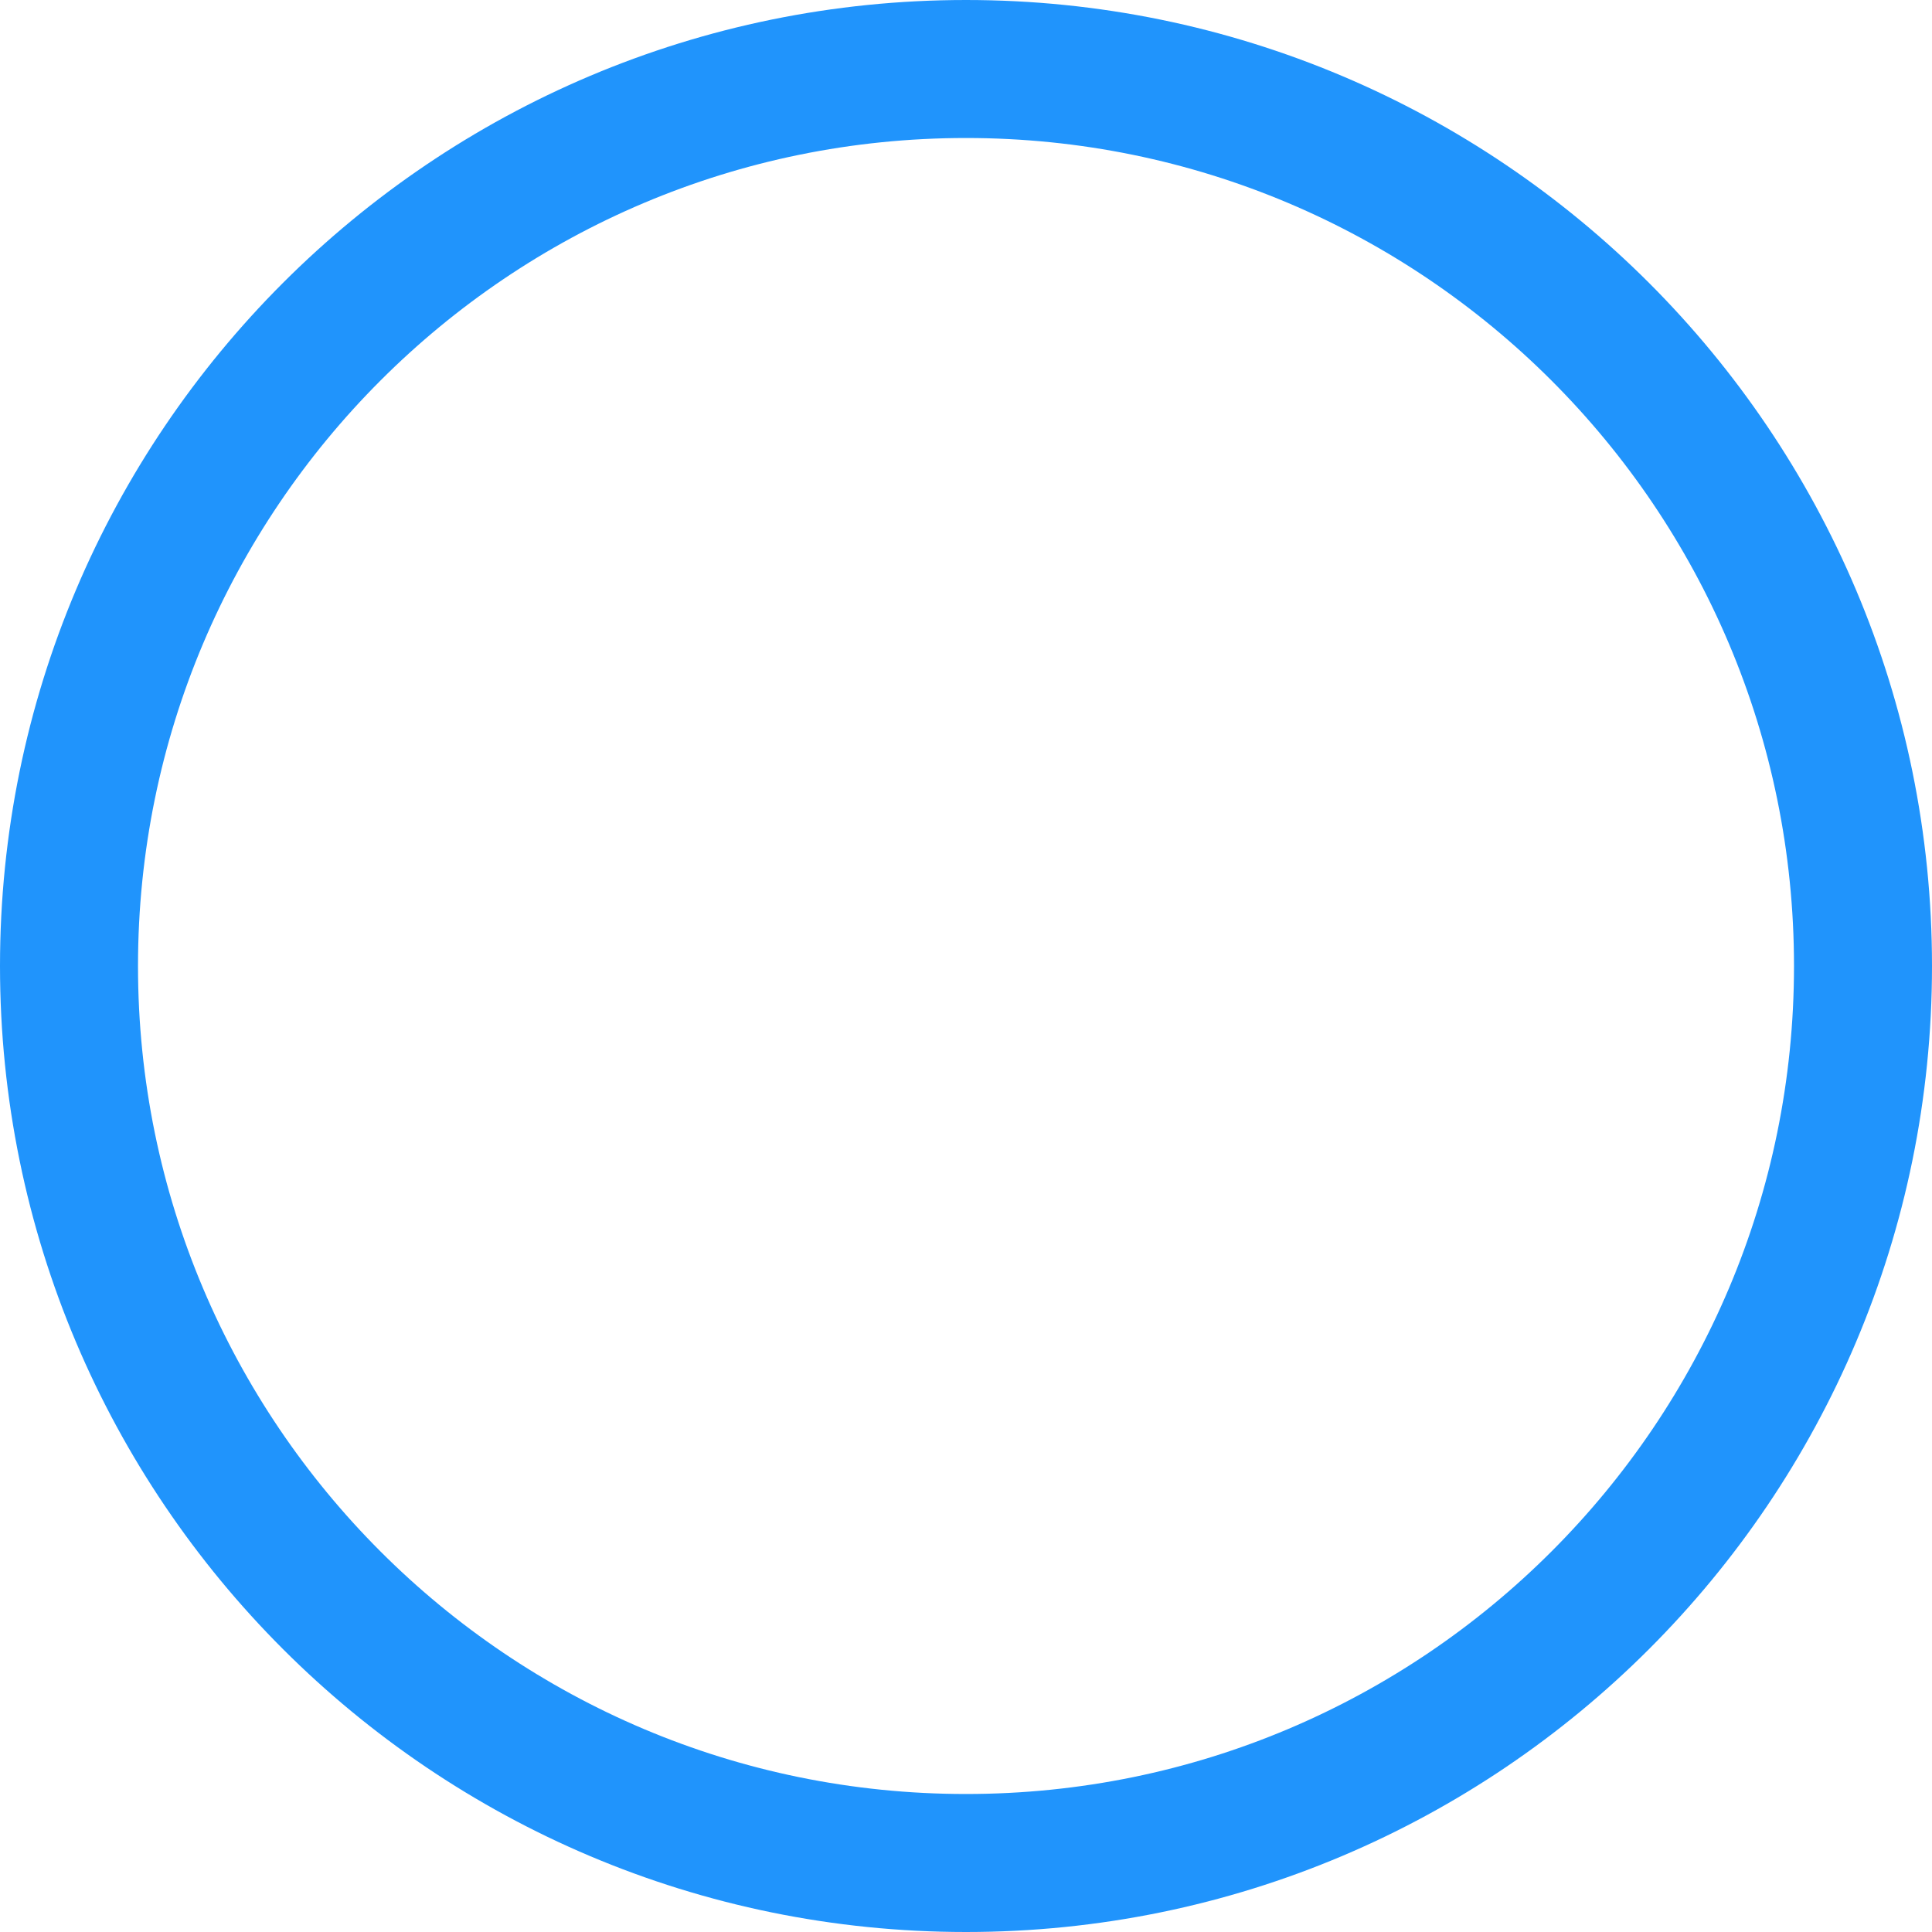
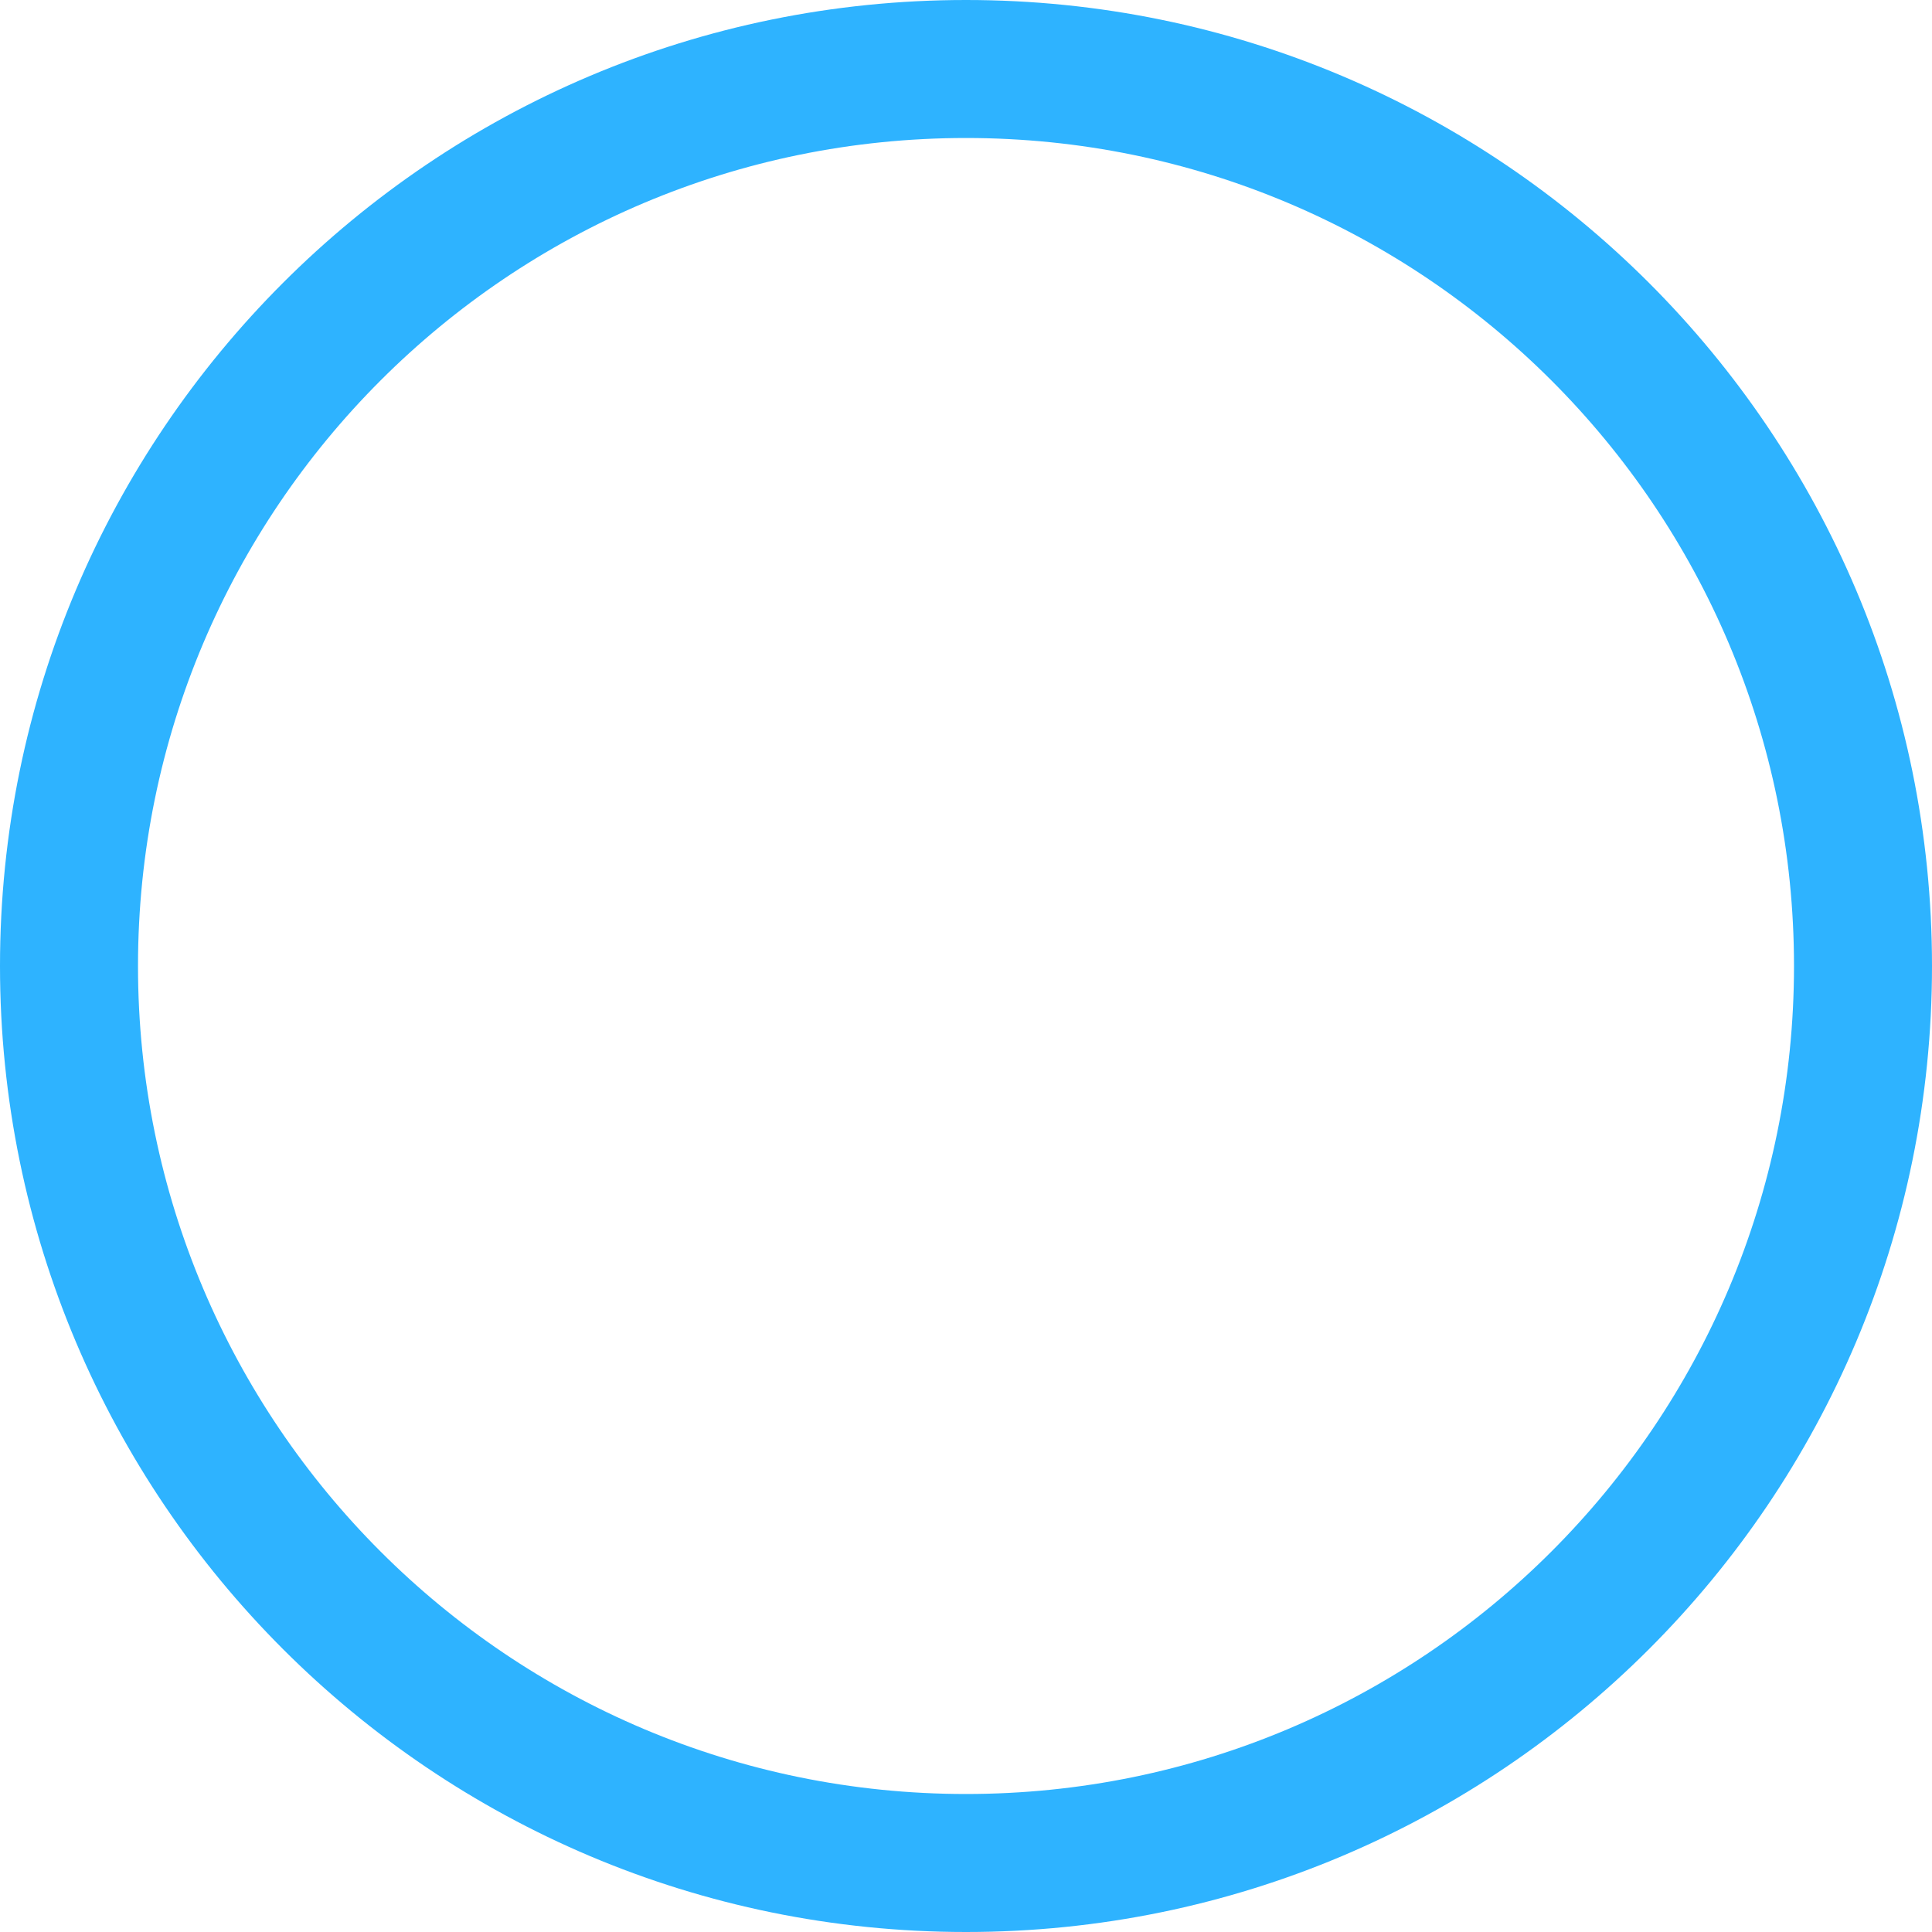
<svg xmlns="http://www.w3.org/2000/svg" width="14" height="14" viewBox="0 0 14 14">
  <defs>
    <style>
      .cls-1 {
-         fill: none;
-         stroke: #2094fc;
-         stroke-width: 1px;
+         fill: #2eb3ff;
+         fill-rule: evenodd;
      }
    </style>
  </defs>
-   <circle id="框-未选中" class="cls-1" cx="7" cy="7" r="6.5" />
+   <path id="框-未选中_拷贝_2" data-name="框-未选中 拷贝 2" class="cls-1" d="M1198,357a7,7,0,1,1,7-7A7,7,0,0,1,1198,357Zm0-13a6,6,0,1,0,6,6A6,6,0,0,0,1198,344Z" transform="translate(-1191 -343)" />
</svg>
